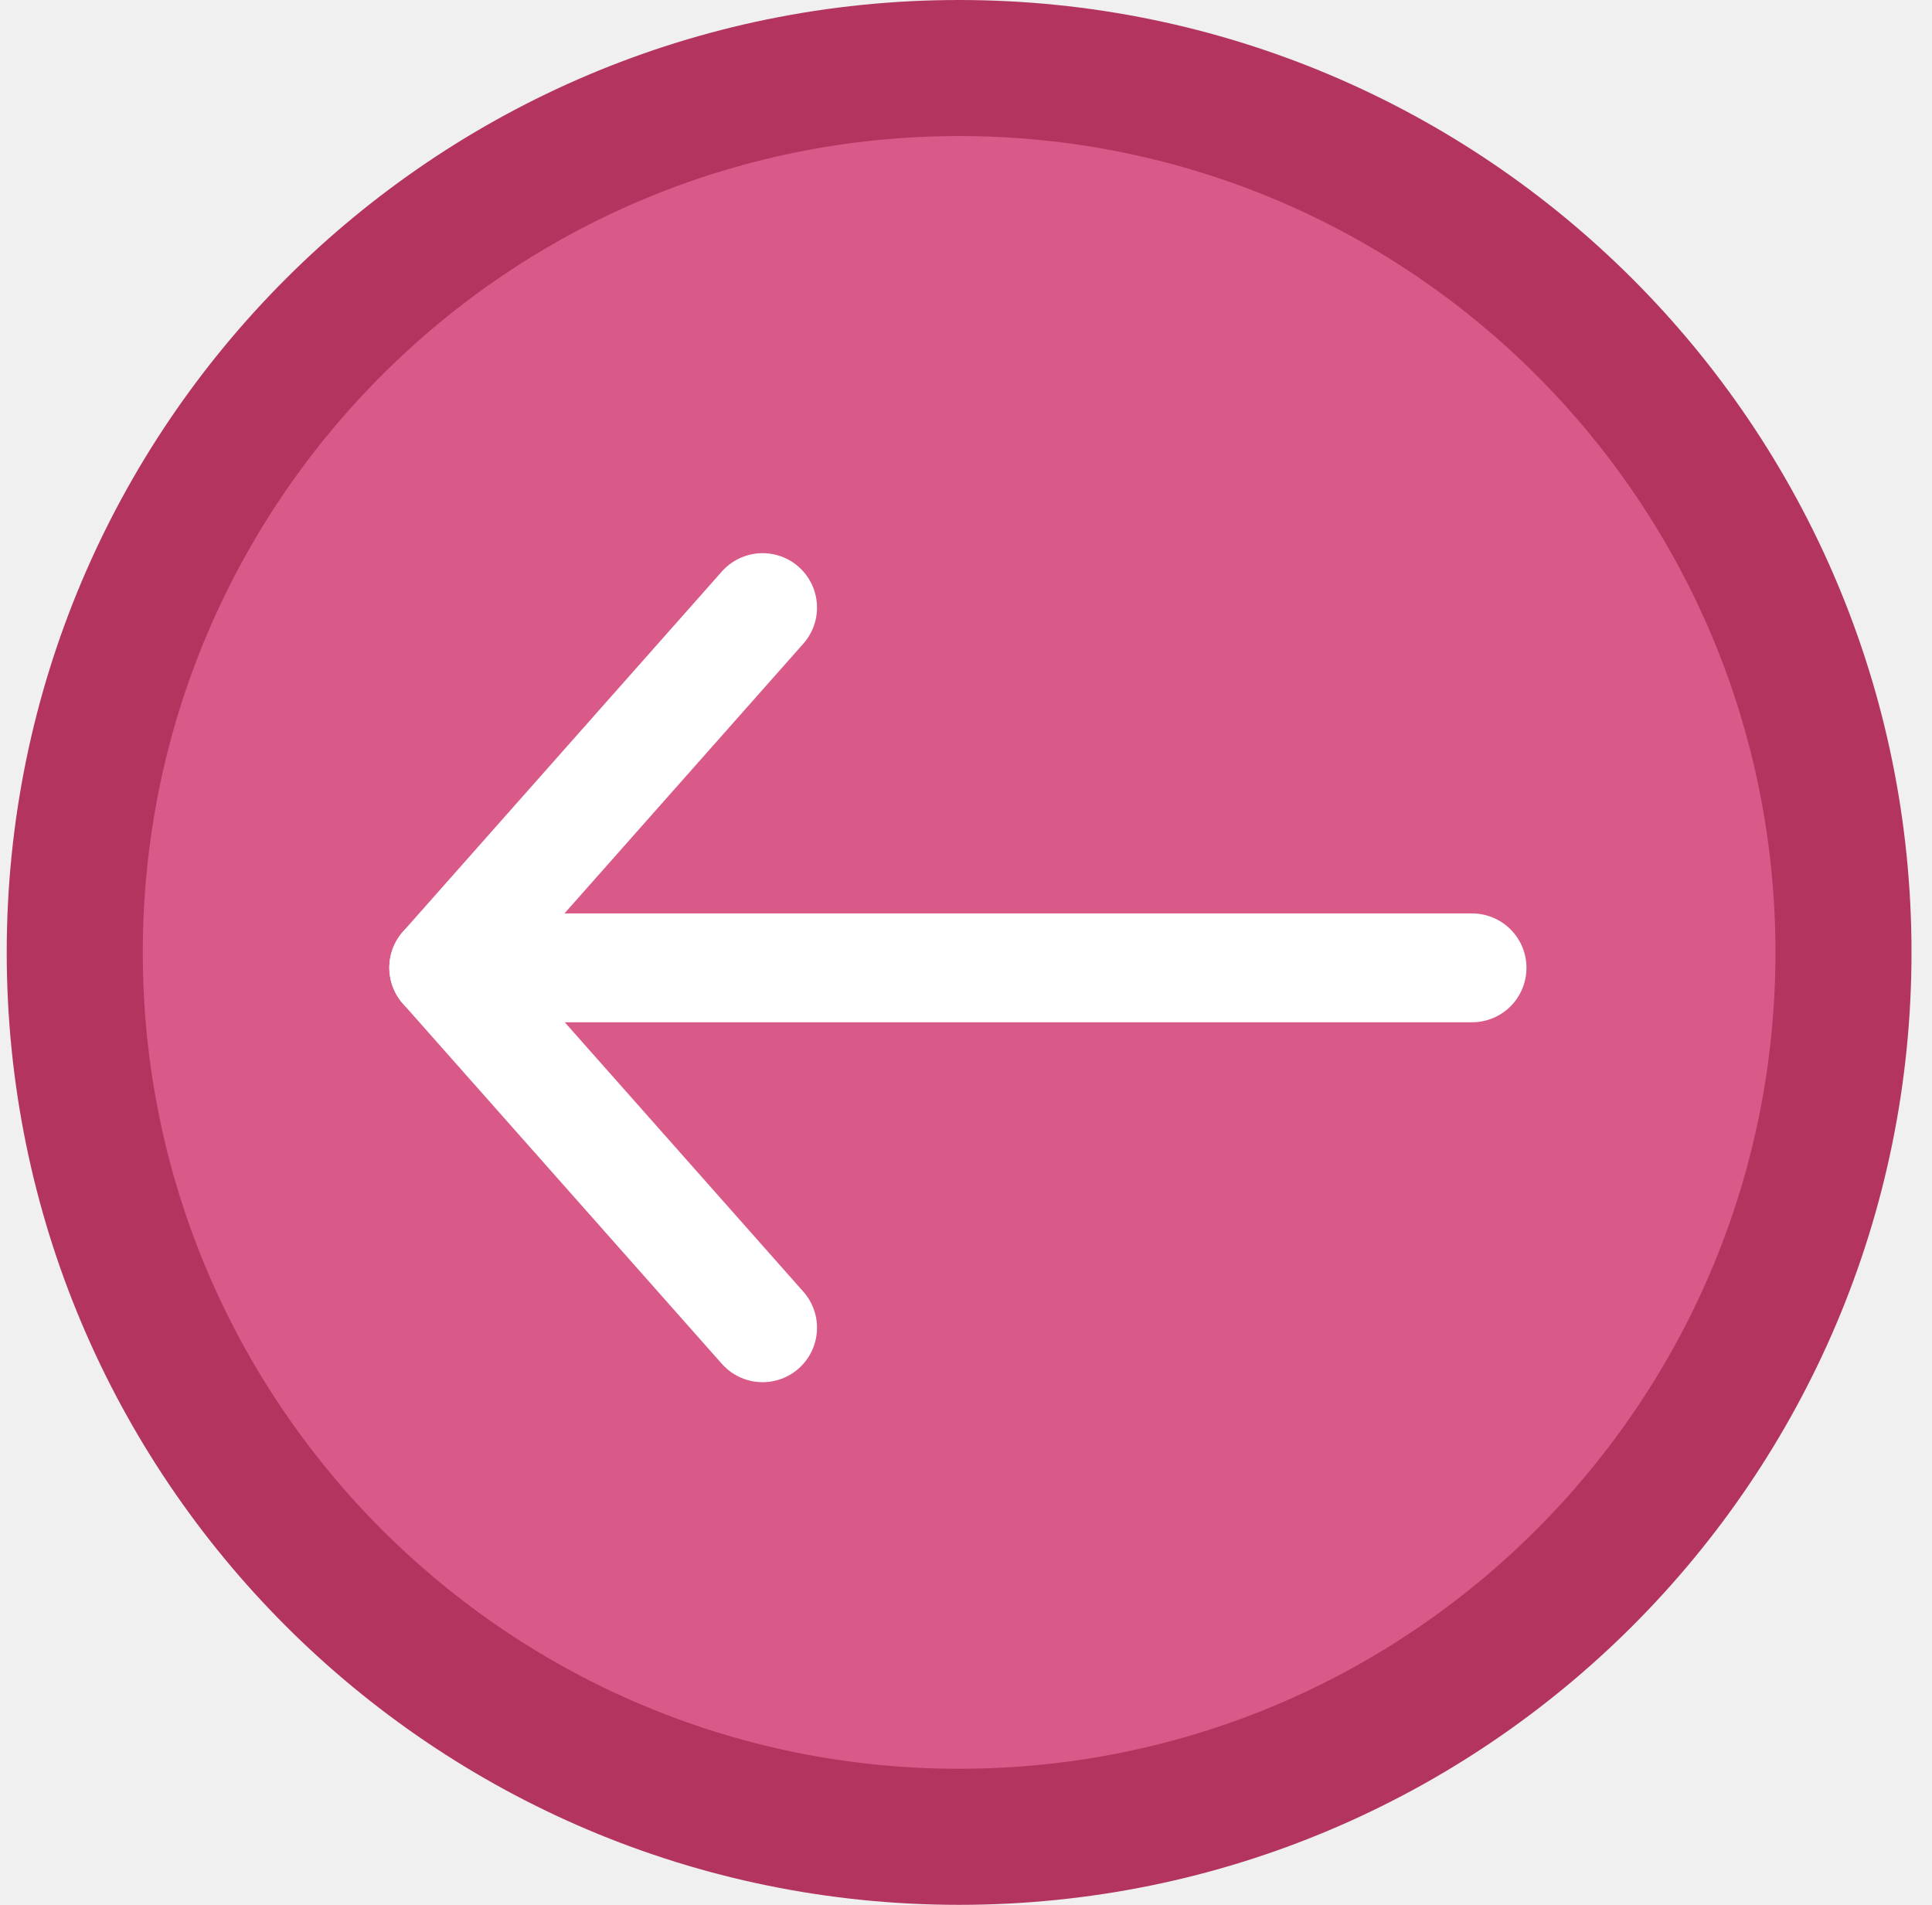
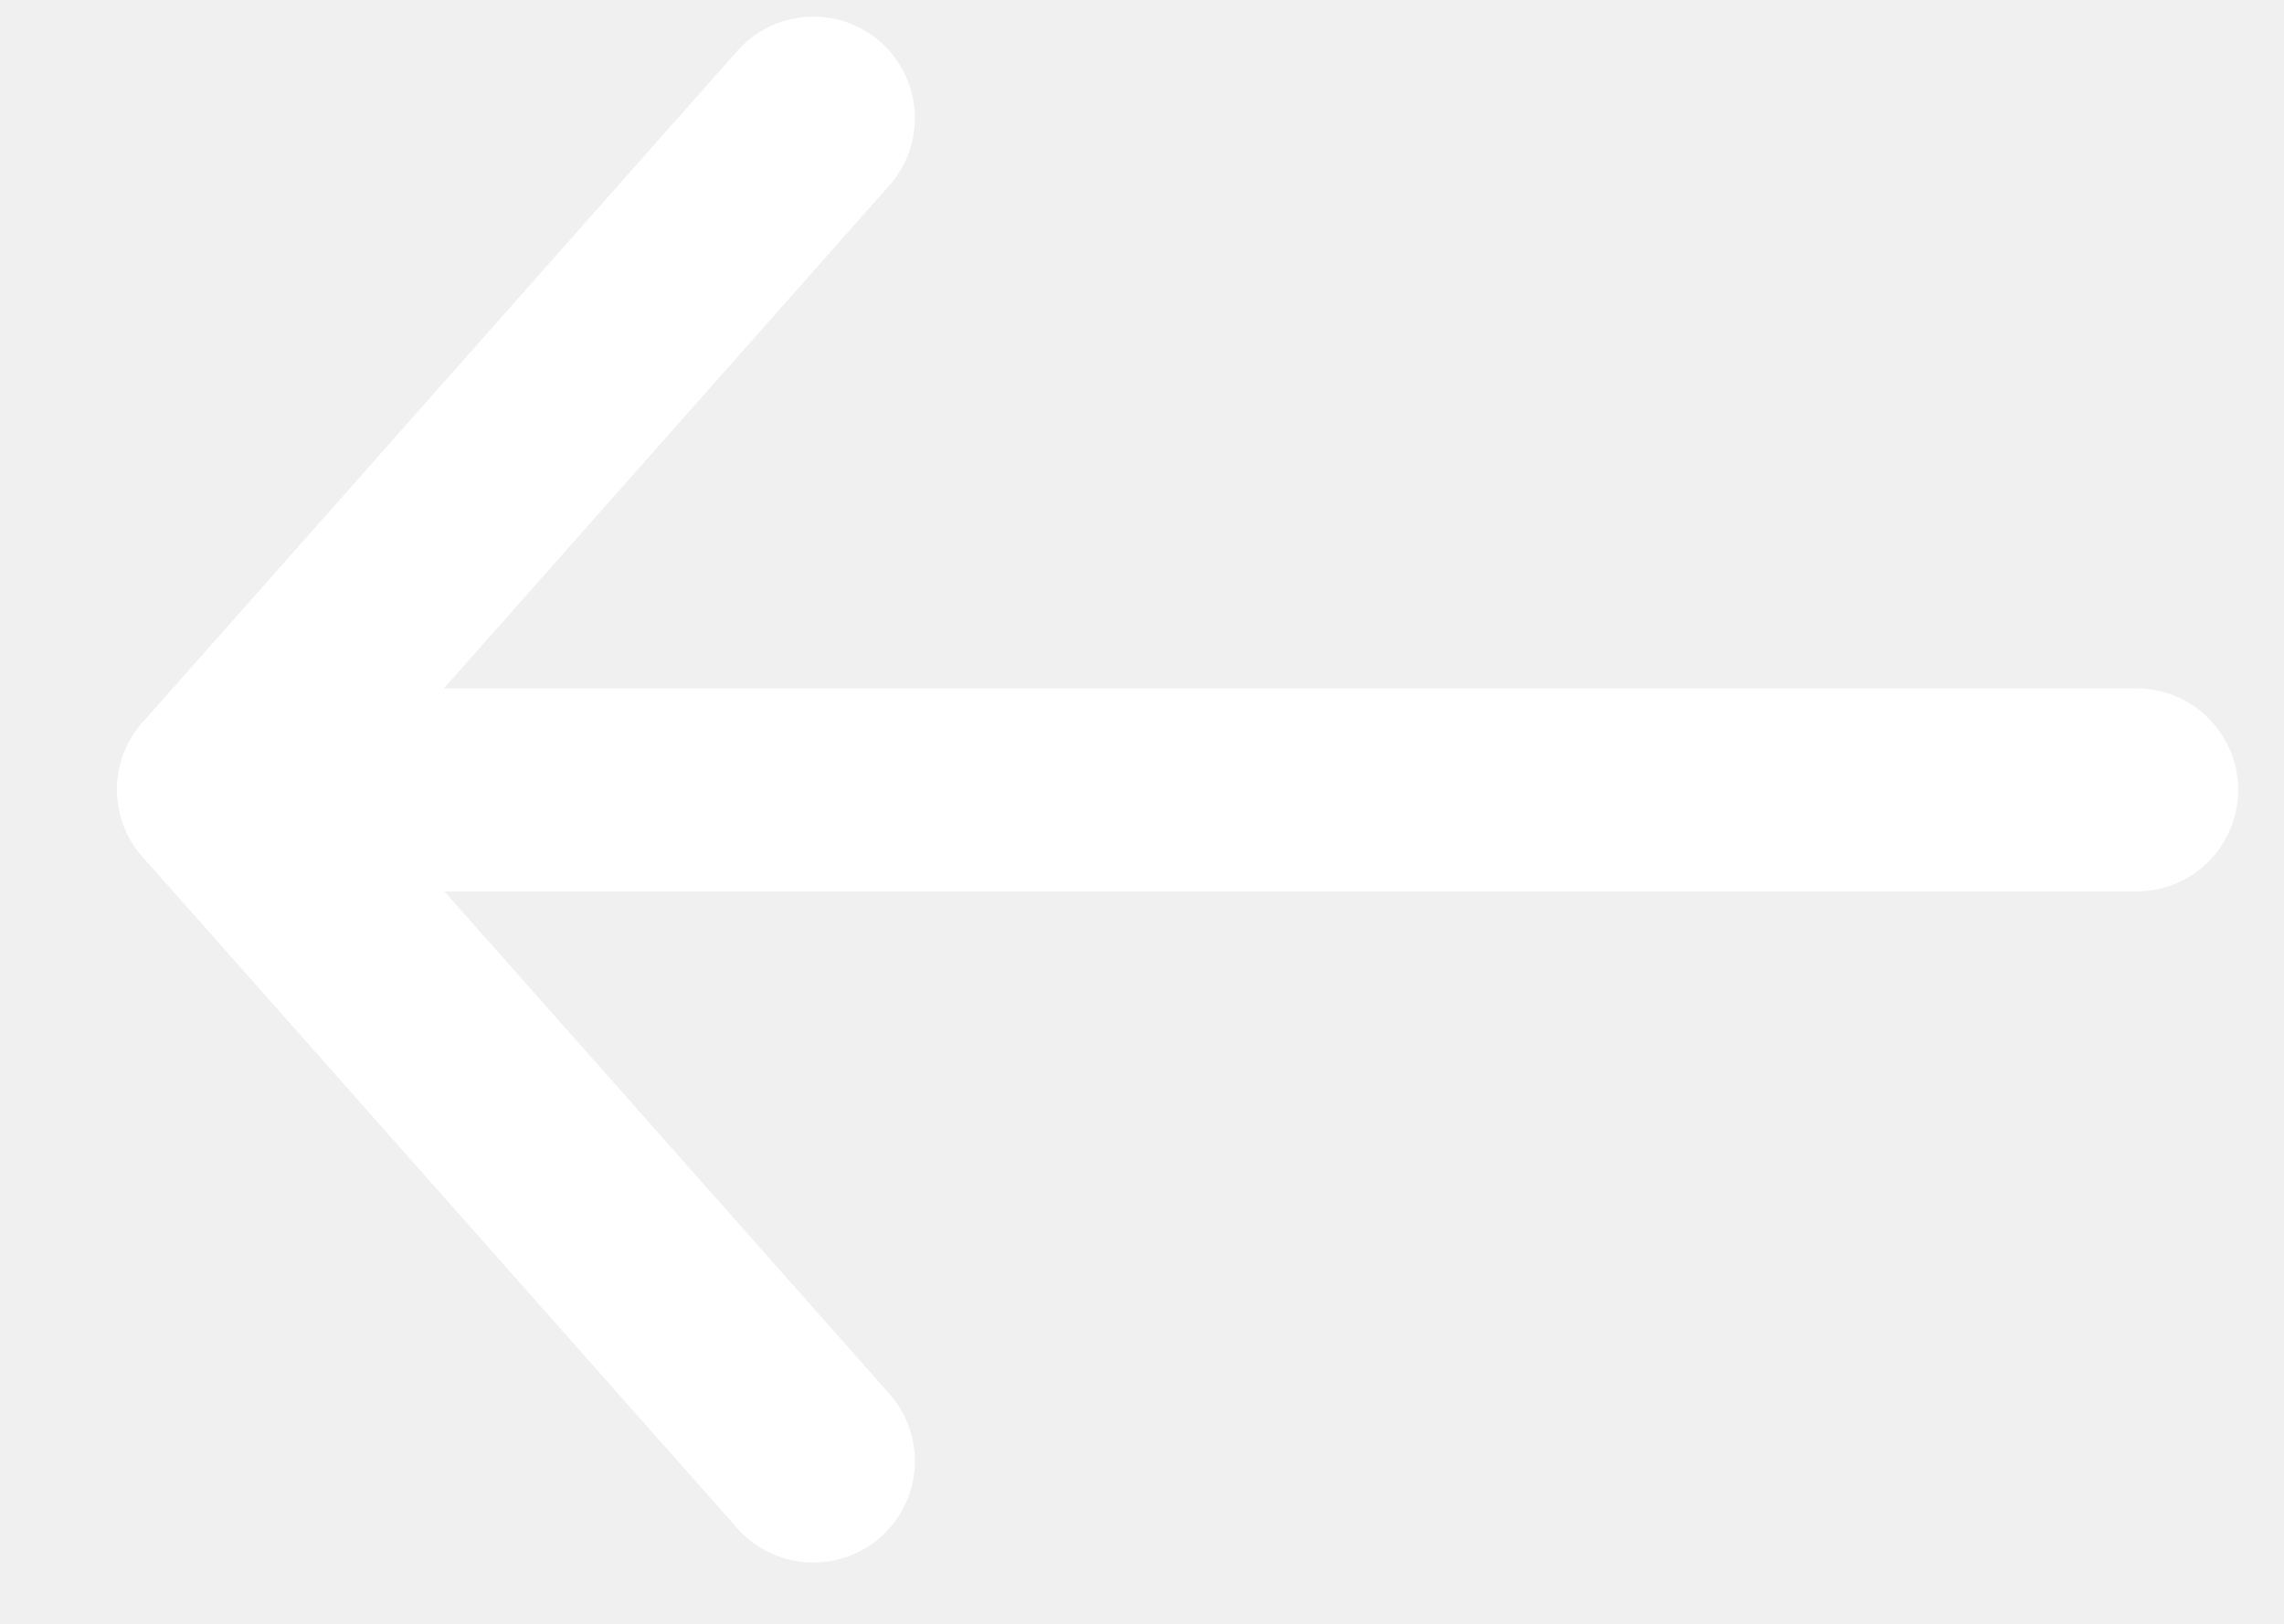
- <svg xmlns="http://www.w3.org/2000/svg" width="71" height="70" viewBox="0 0 71 70" fill="none">
-   <rect x="2.747" y="2.5" width="65" height="65" rx="32.5" fill="#D95988" stroke="#B3355F" stroke-width="5" />
-   <line x1="16.396" y1="35.567" x2="54.097" y2="35.567" stroke="white" stroke-width="4" stroke-linecap="round" />
-   <path d="M16.307 35.561L28.025 48.793" stroke="white" stroke-width="4" stroke-linecap="round" stroke-linejoin="round" />
-   <path d="M16.307 35.561L28.025 22.328" stroke="white" stroke-width="4" stroke-linecap="round" stroke-linejoin="round" />
+ <svg xmlns="http://www.w3.org/2000/svg" width="45" height="32" viewBox="0 0 45 32" fill="none">
+   <line x1="4.396" y1="15.567" x2="42.097" y2="15.567" stroke="white" stroke-width="4" stroke-linecap="round" />
+   <path d="M4.307 15.561L16.025 28.793" stroke="white" stroke-width="4" stroke-linecap="round" stroke-linejoin="round" />
+   <path d="M4.307 15.561L16.025 2.328" stroke="white" stroke-width="4" stroke-linecap="round" stroke-linejoin="round" />
</svg>
